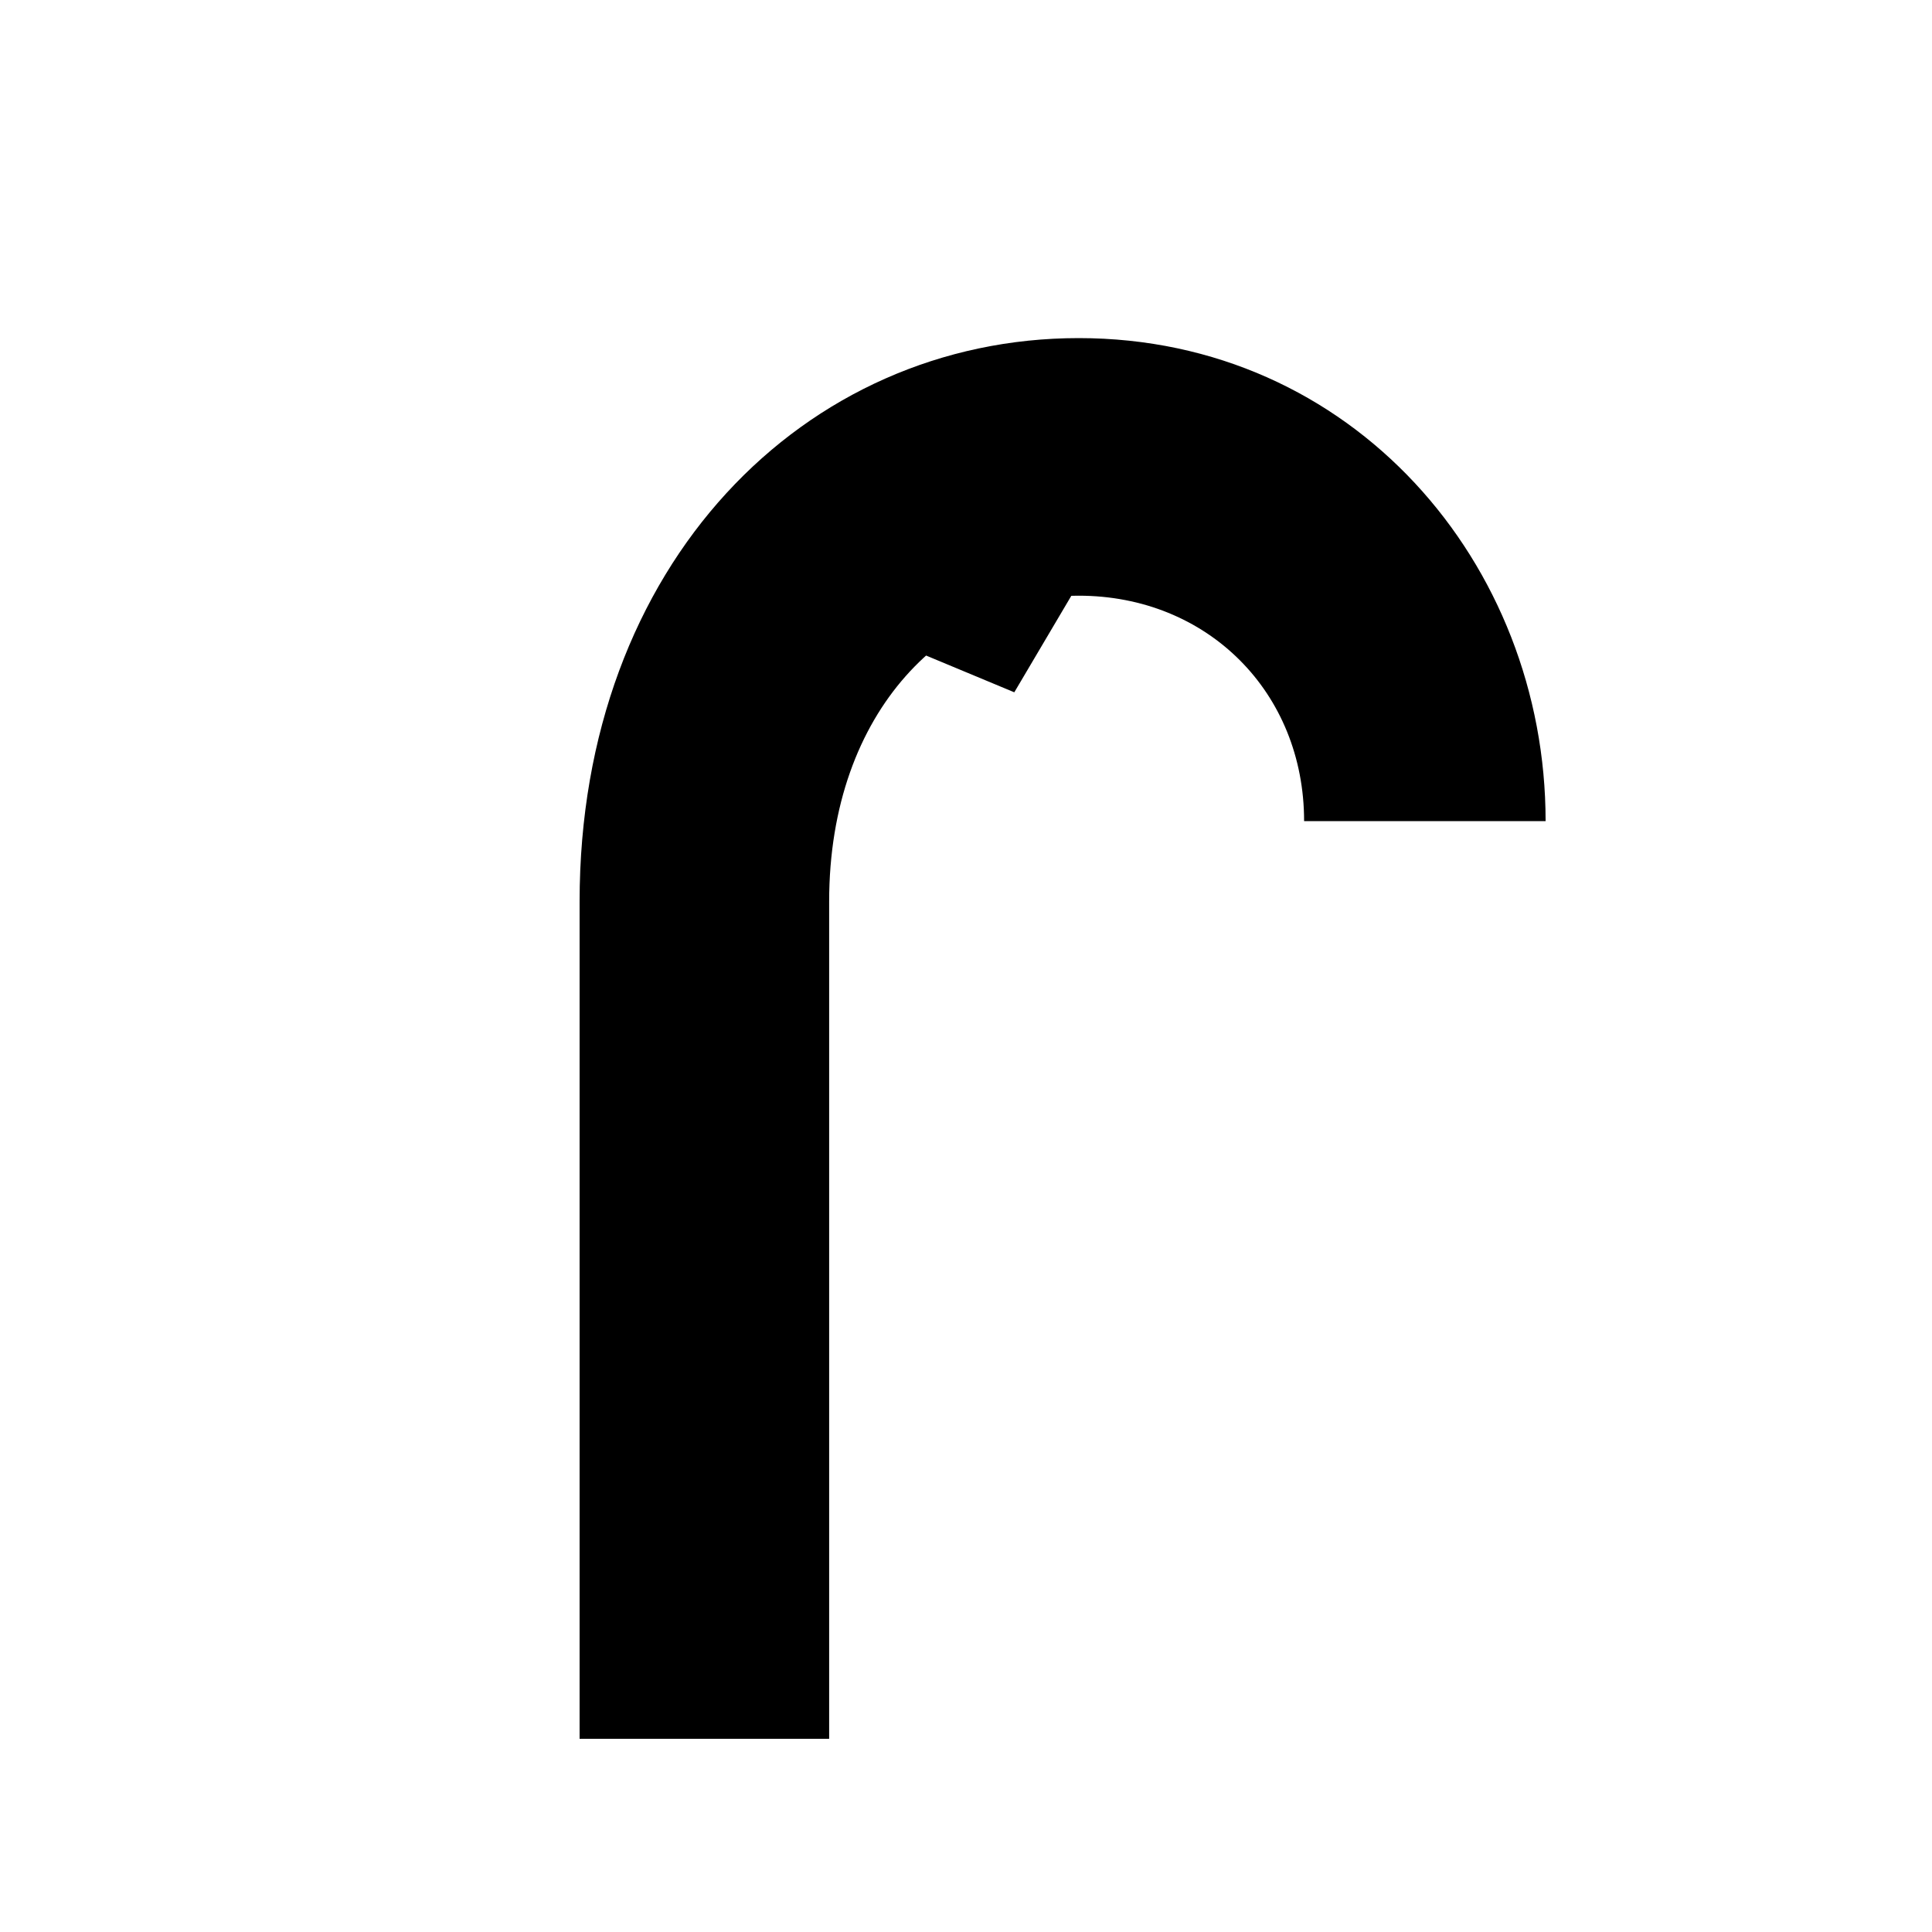
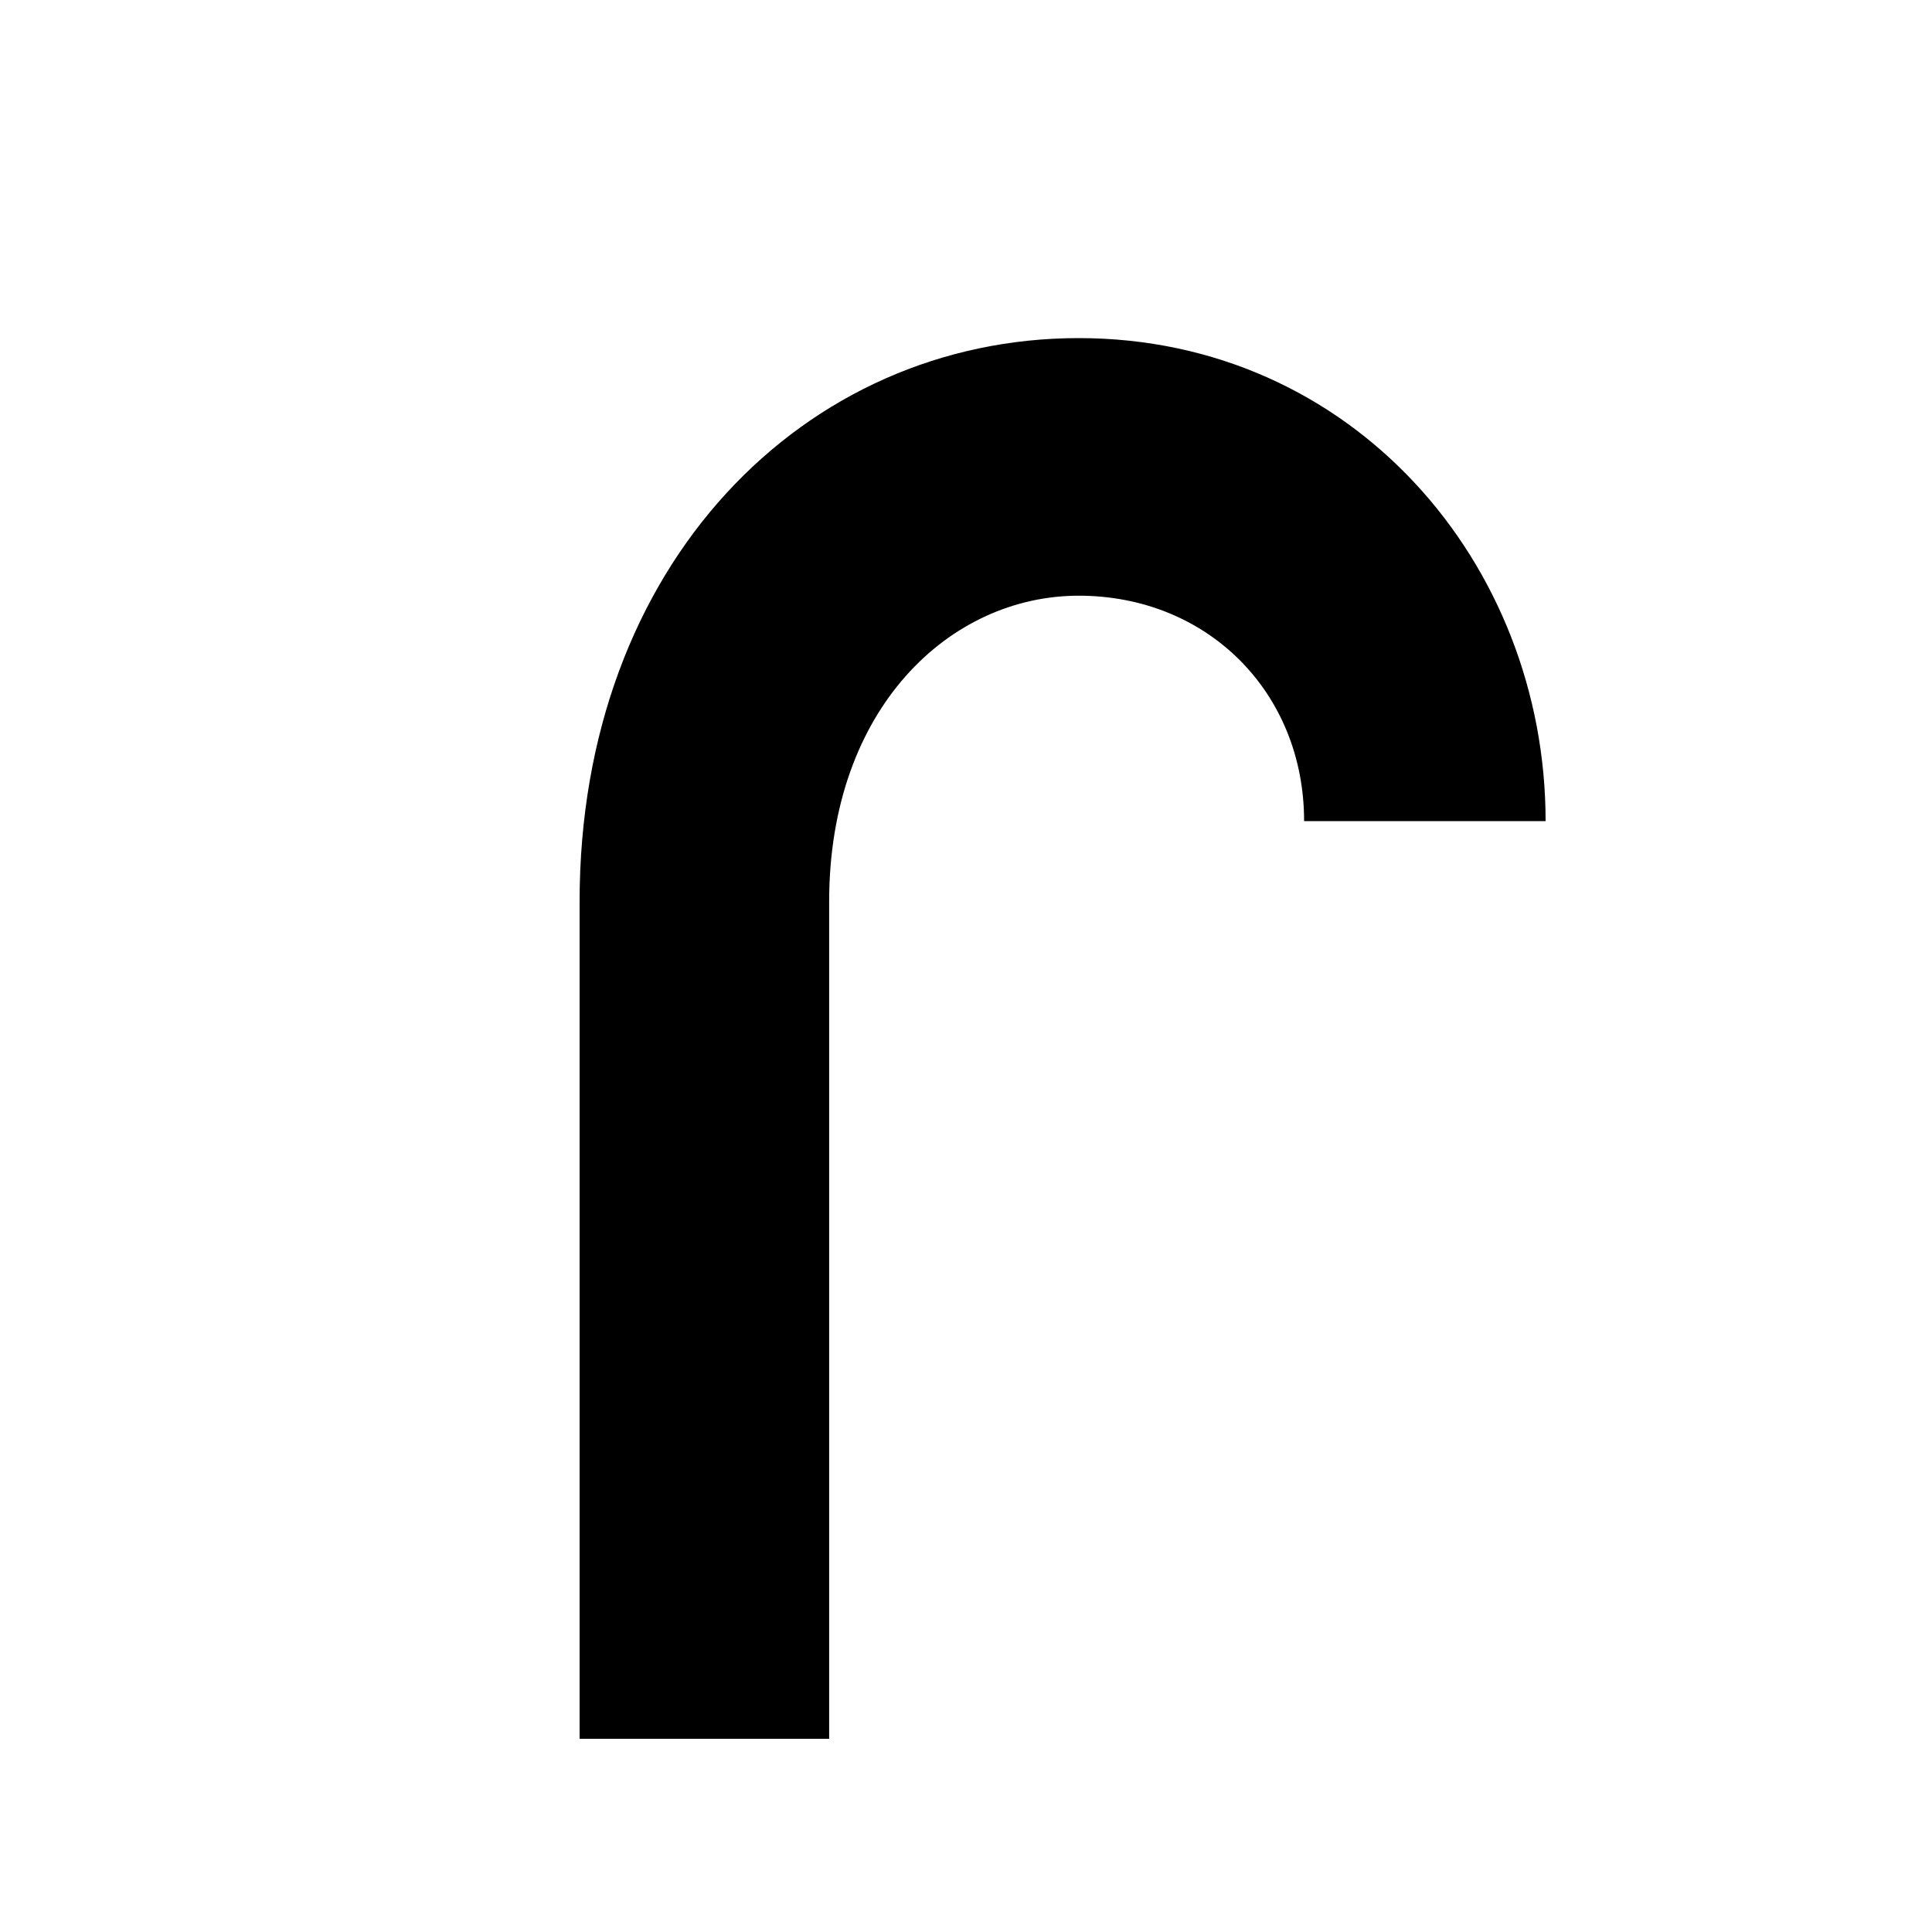
<svg xmlns="http://www.w3.org/2000/svg" viewBox="0 0 24 24" fill="currentColor" stroke="none">
-   <path d="M7.2 21.6V11.2C7.2 7 10 4.2 13.4 4.2C16.8 4.2 19.2 7 19.2 10.2H16.2C16.2 8.6 15 7.4 13.4 7.4C11.8 7.4 10.3 8.8 10.3 11.2V21.6ZM7.2 13.2H10.3V14.6H7.2ZM7.2 17H10.3V18.4H7.2ZM11.4 8.1L12.8 5.7L13.9 6.4L12.6 8.6Z" />
+   <path d="M7.2,21.6v-10.4c0,-4.2 2.8,-7 6.2,-7c3.4,0 5.8,2.8 5.8,6h-3c0,-1.6 -1.2,-2.8 -2.8,-2.8c-1.6,0 -3.1,1.4 -3.1,3.8v10.4z" />
</svg>
